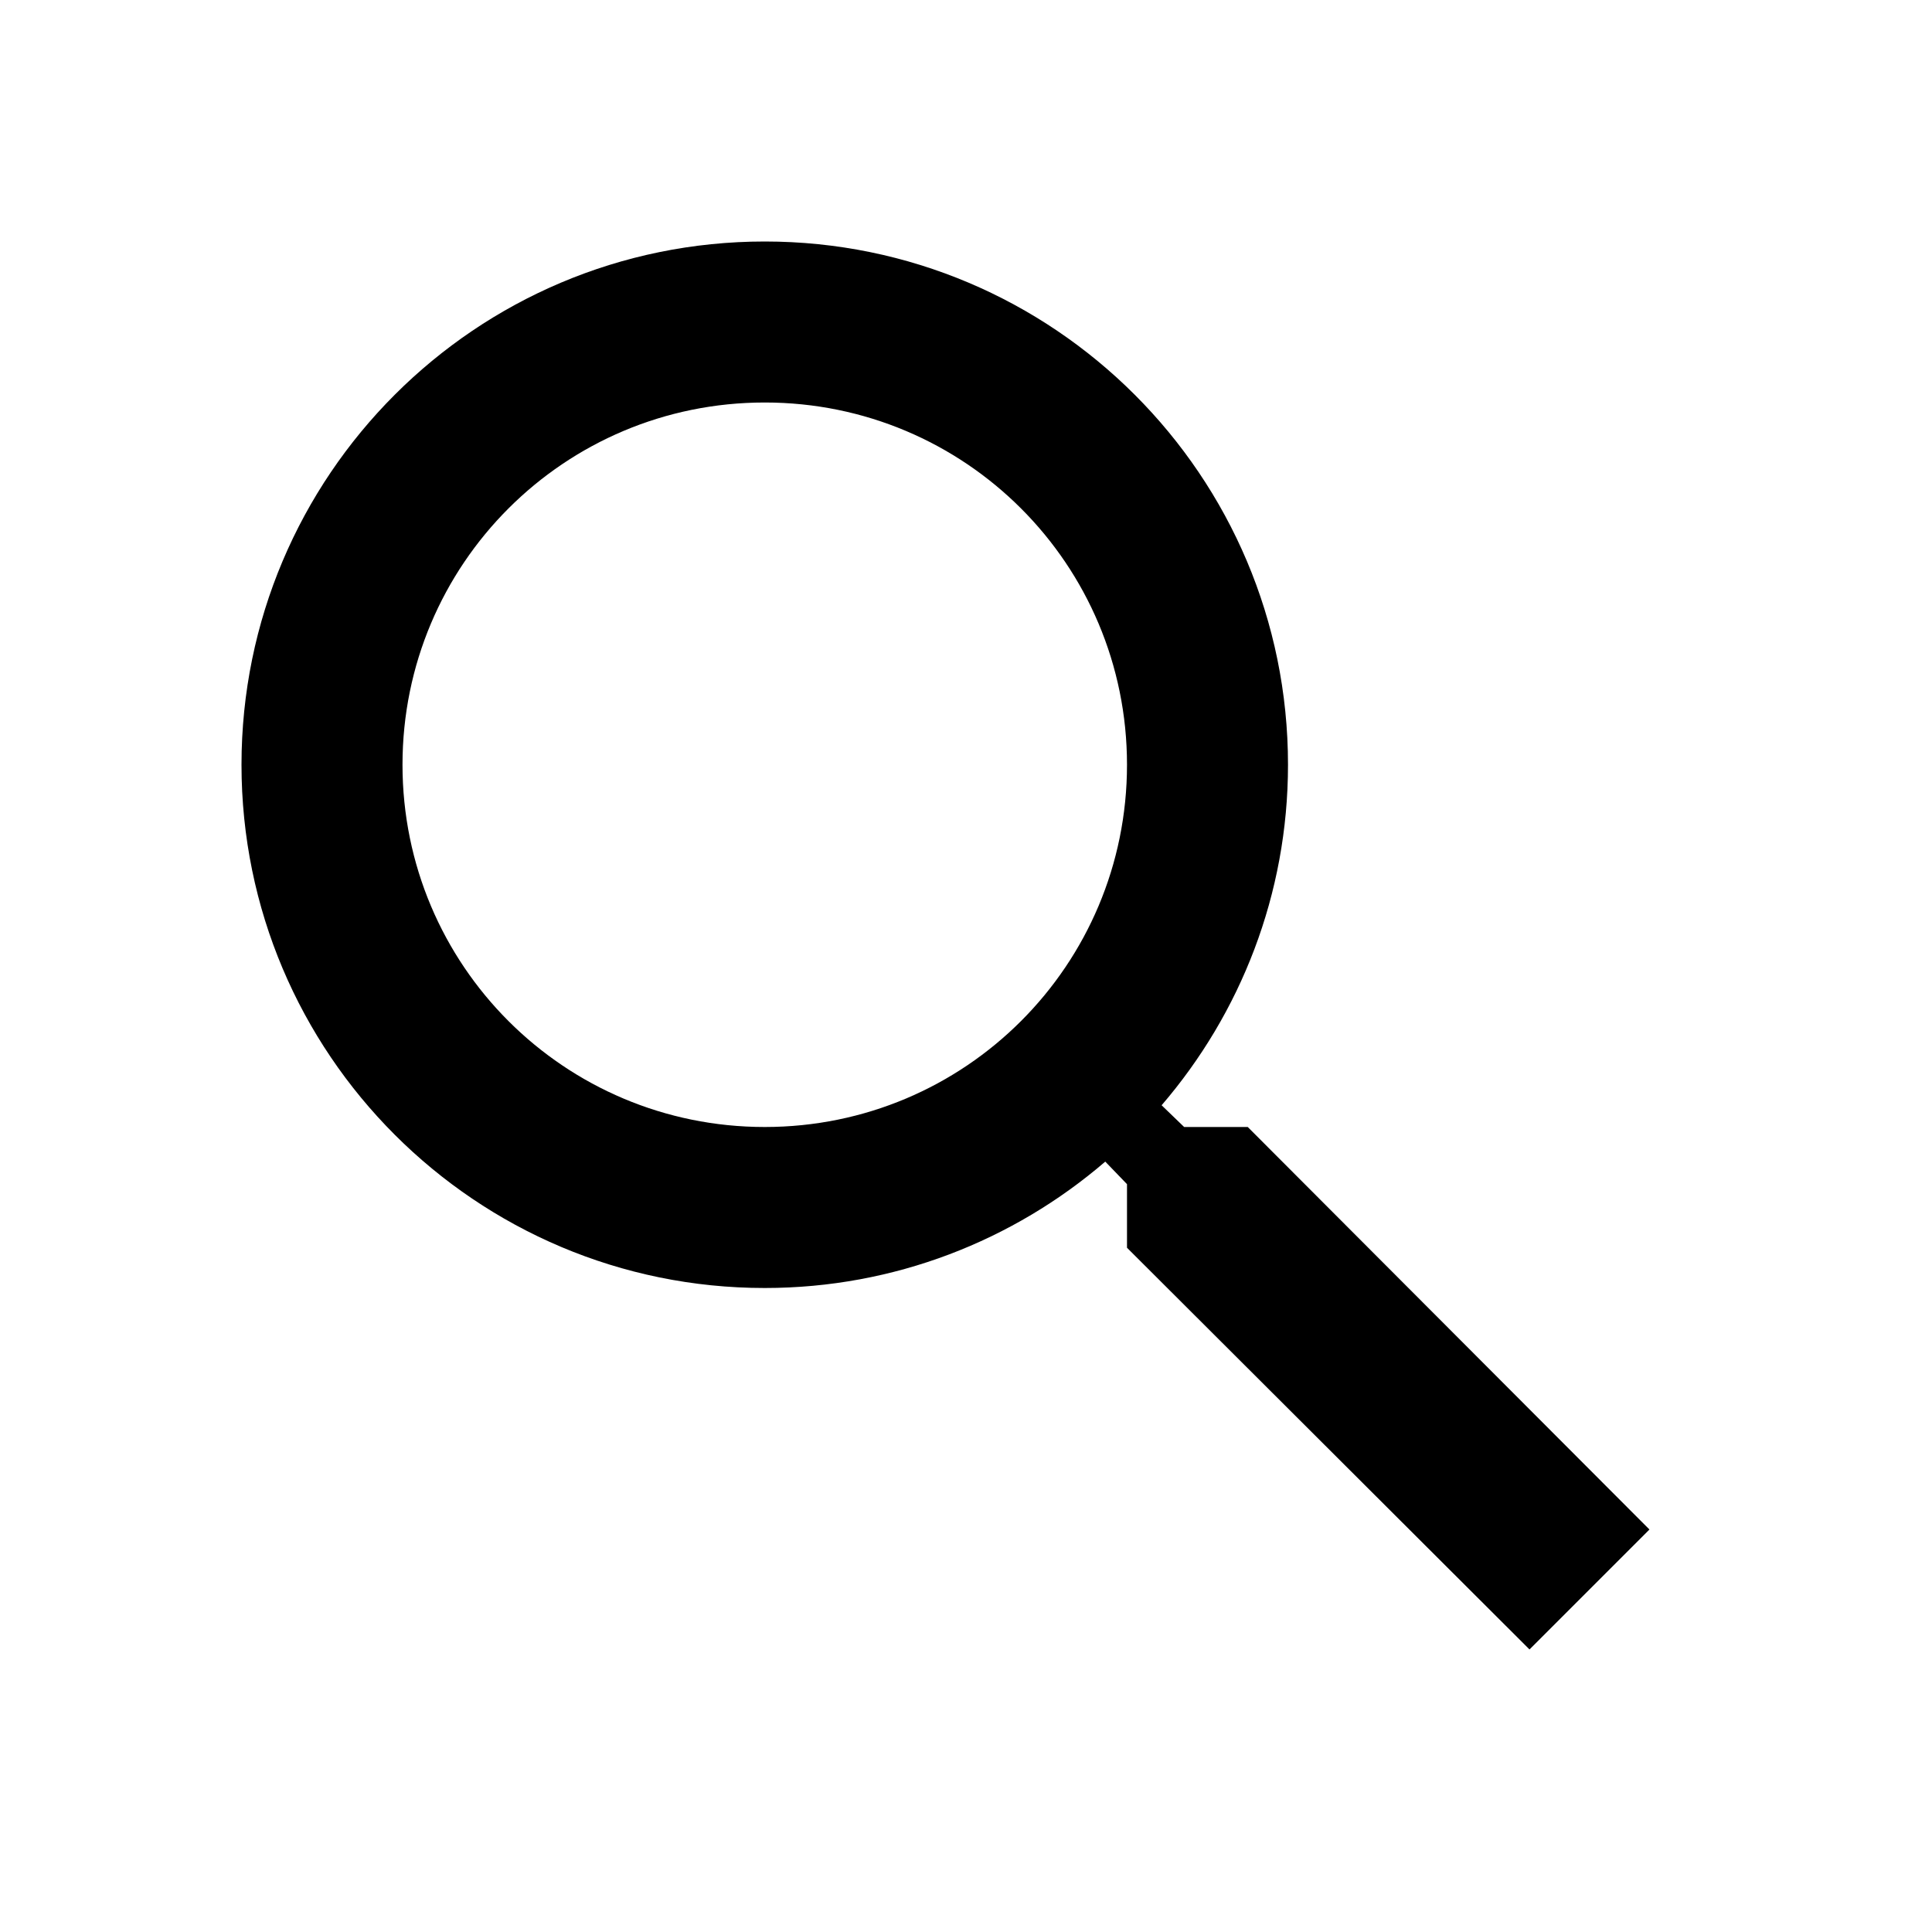
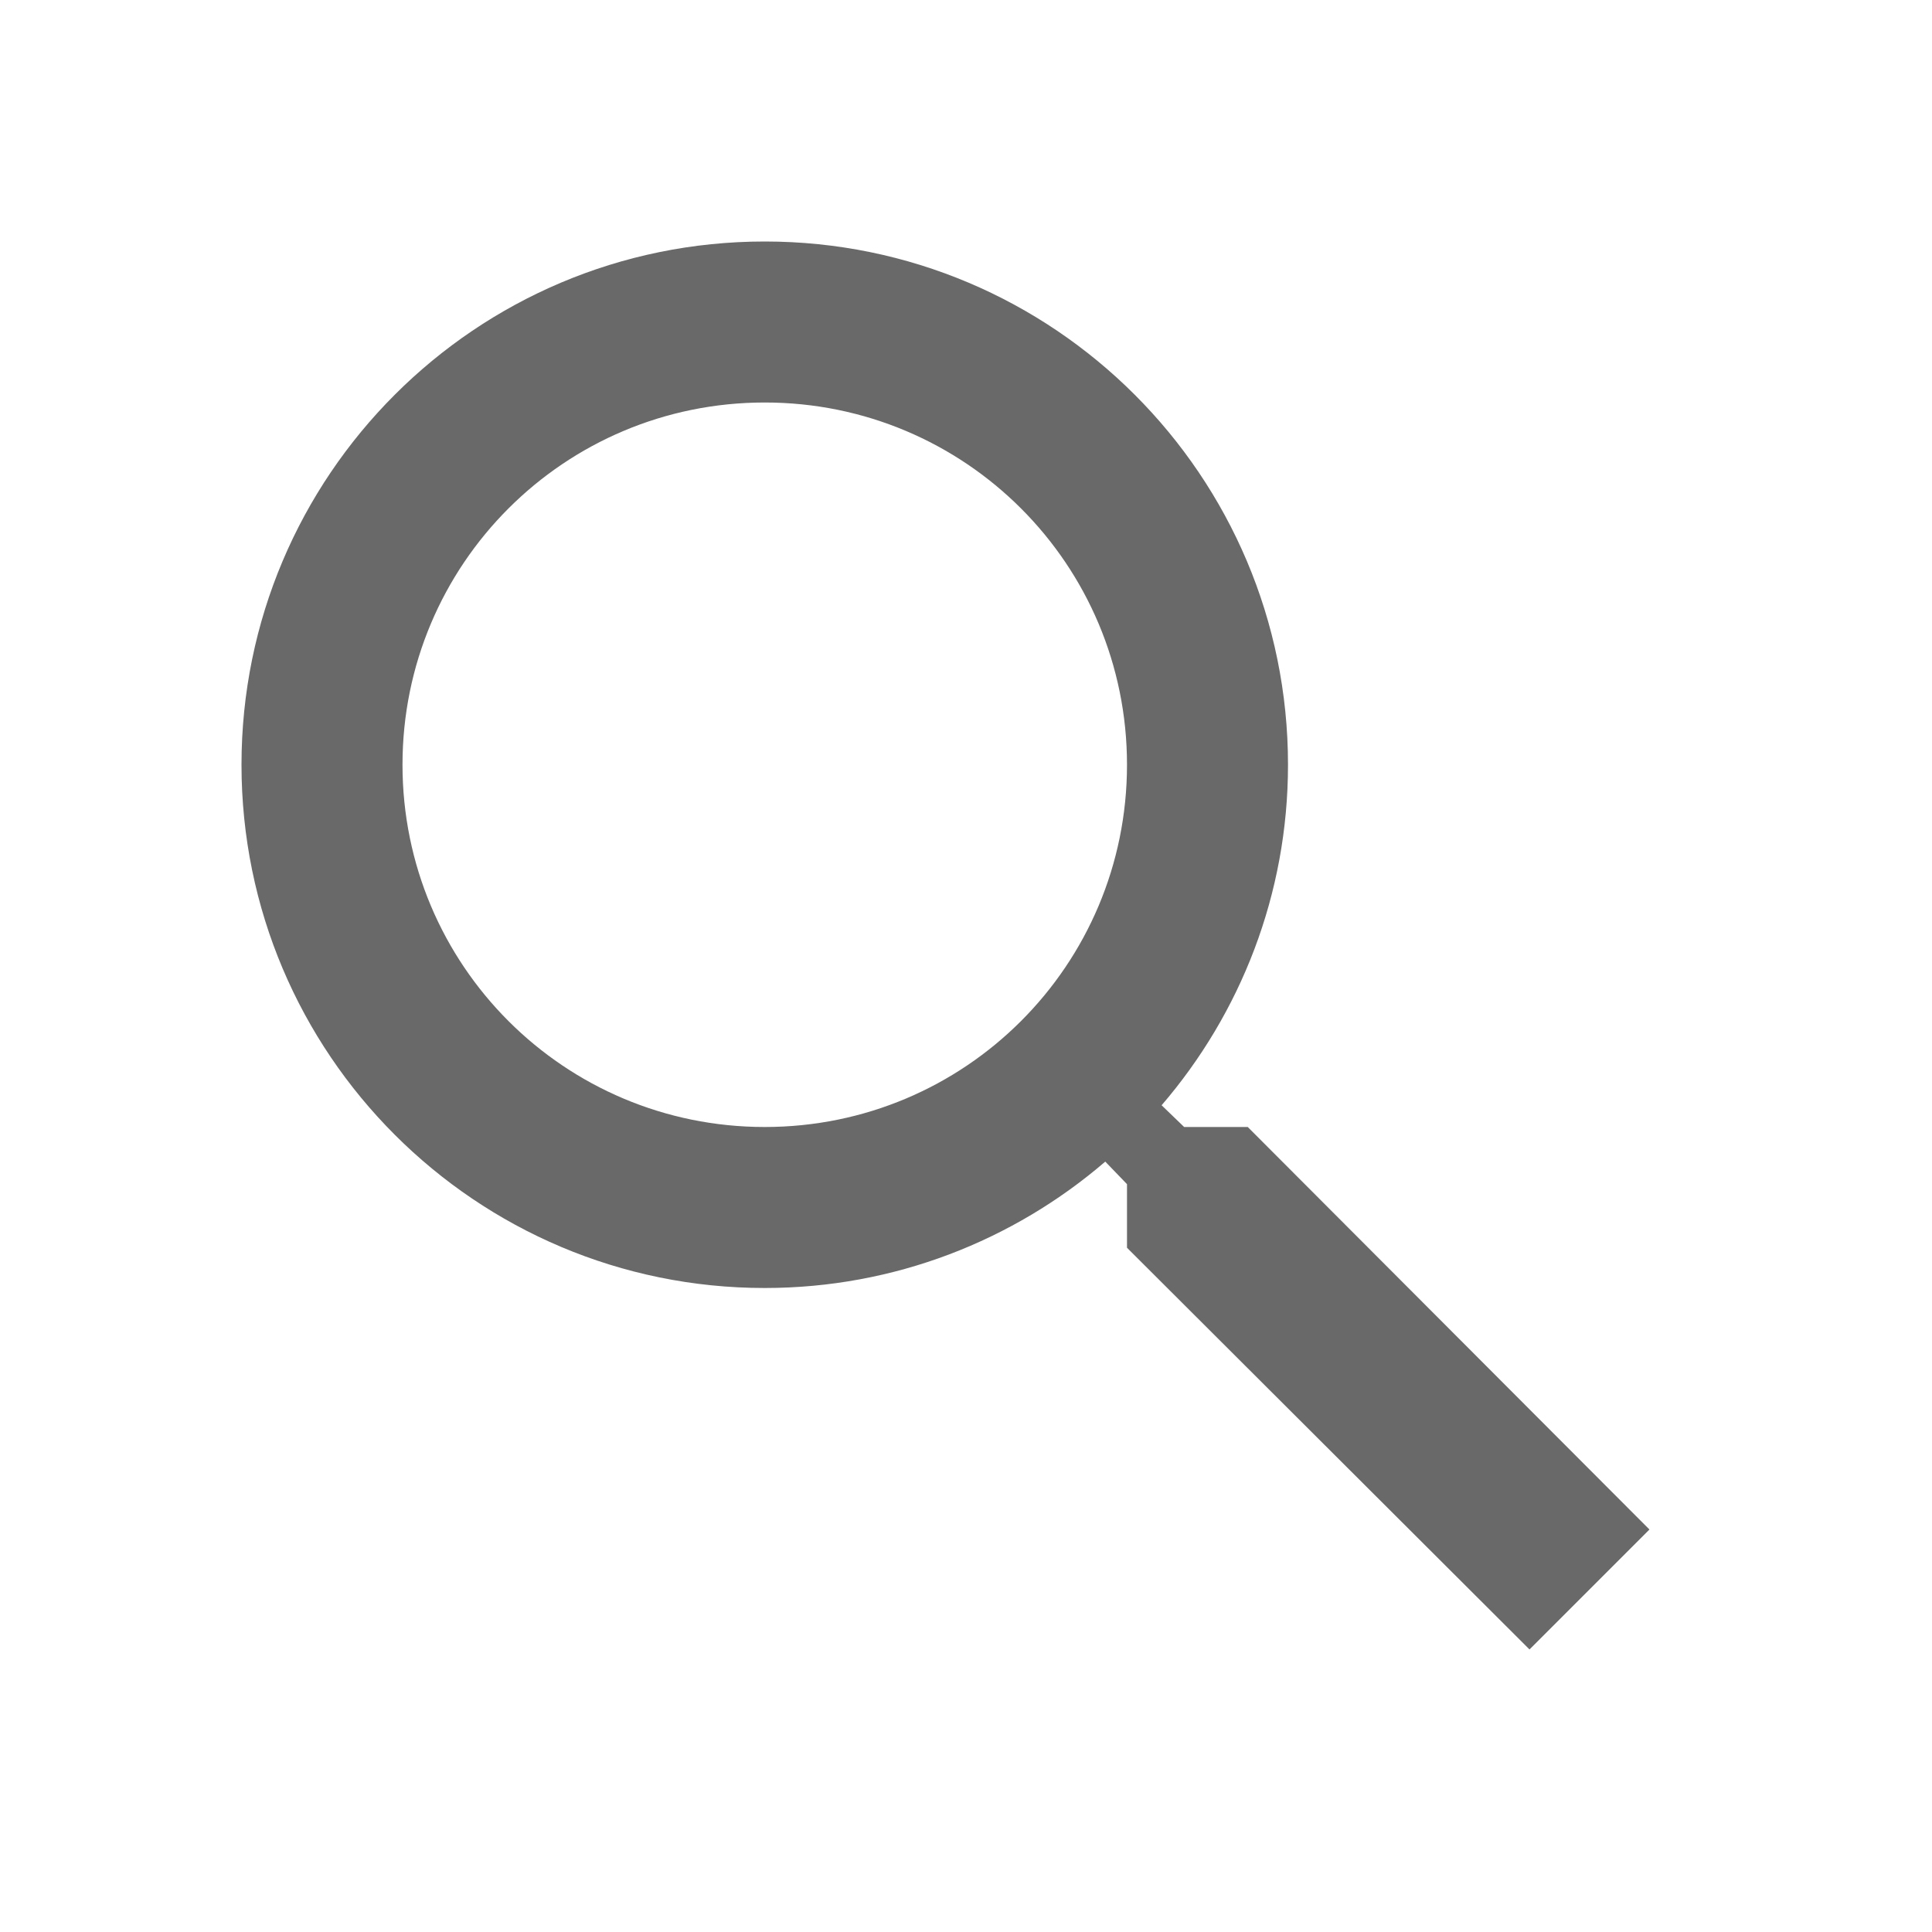
- <svg xmlns="http://www.w3.org/2000/svg" fill="#000000" height="52" viewBox="0 0 24 24" width="52">
+ <svg xmlns="http://www.w3.org/2000/svg" fill="#696969" height="52" viewBox="0 0 24 24" width="52">
  <path d="M15.5 14h-.79l-.28-.27C15.41 12.59 16 11.11 16 9.5 16 5.91 13.09 3 9.5 3S3 5.91 3 9.5 5.91 16 9.5 16c1.61 0 3.09-.59 4.23-1.57l.27.28v.79l5 4.99L20.49 19l-4.99-5zm-6 0C7.01 14 5 11.99 5 9.5S7.01 5 9.5 5 14 7.01 14 9.5 11.99 14 9.5 14z" />
  <path d="M0 0h24v24H0z" fill="none" />
</svg>
